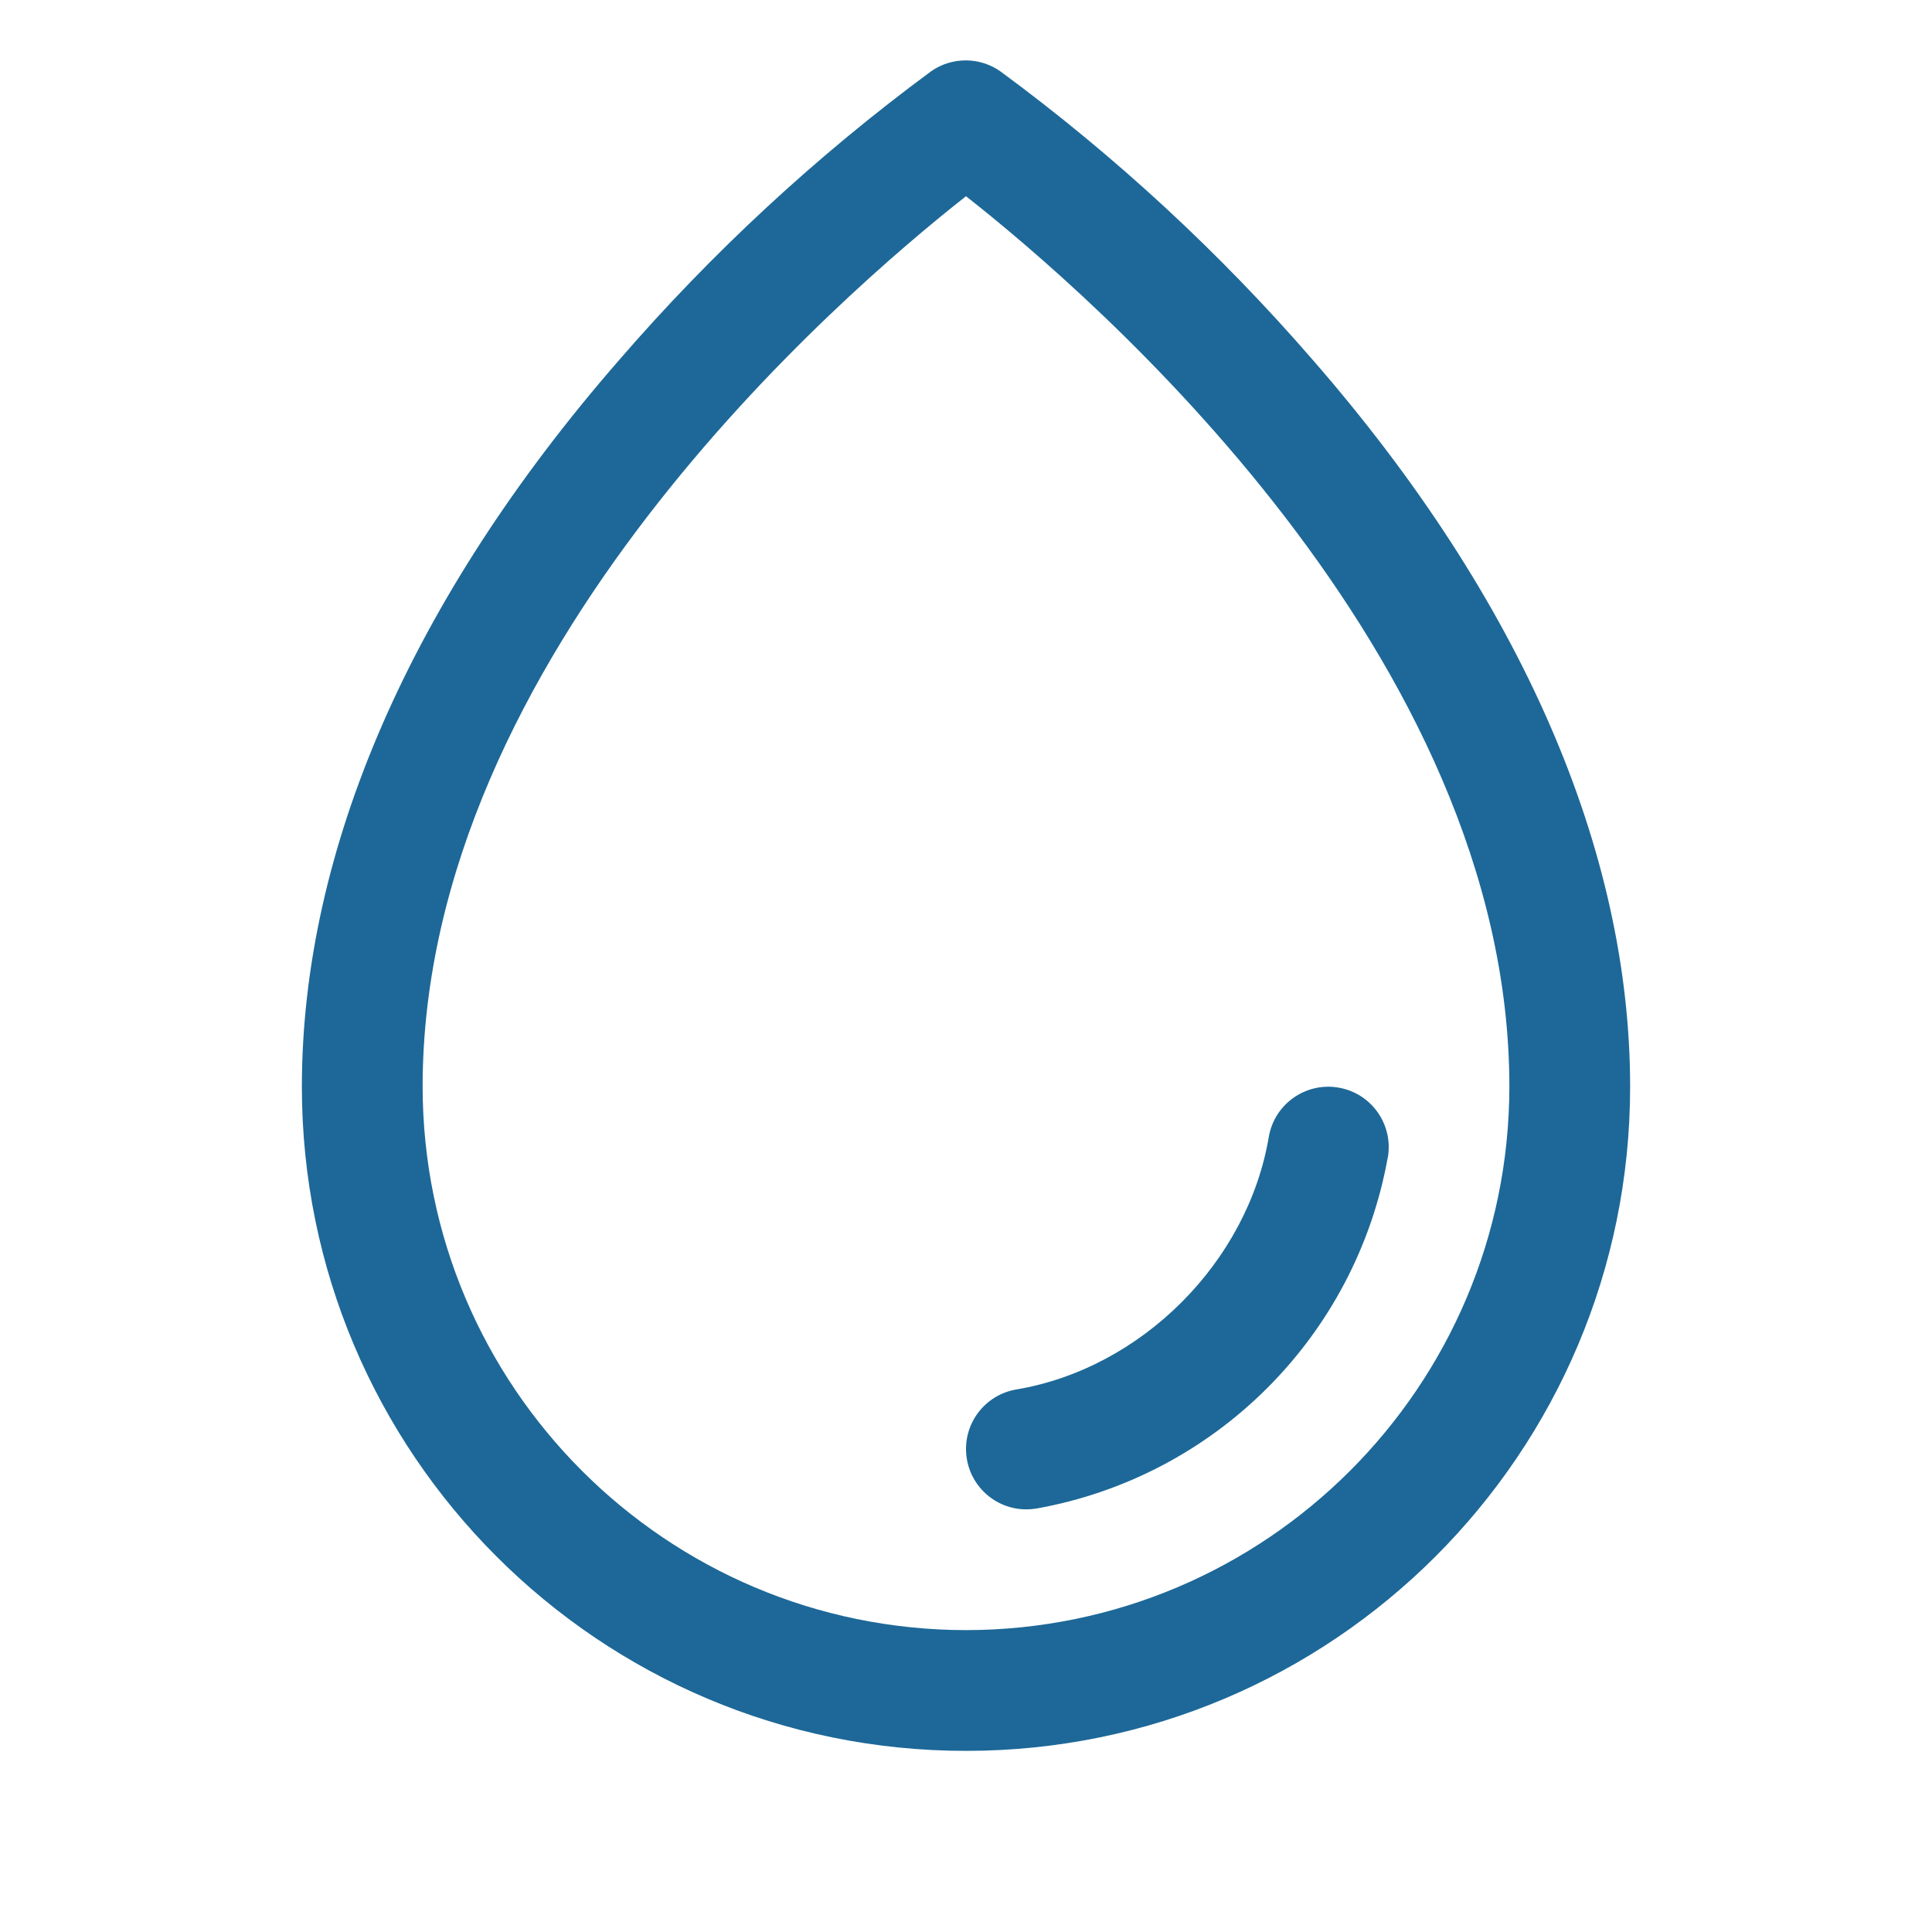
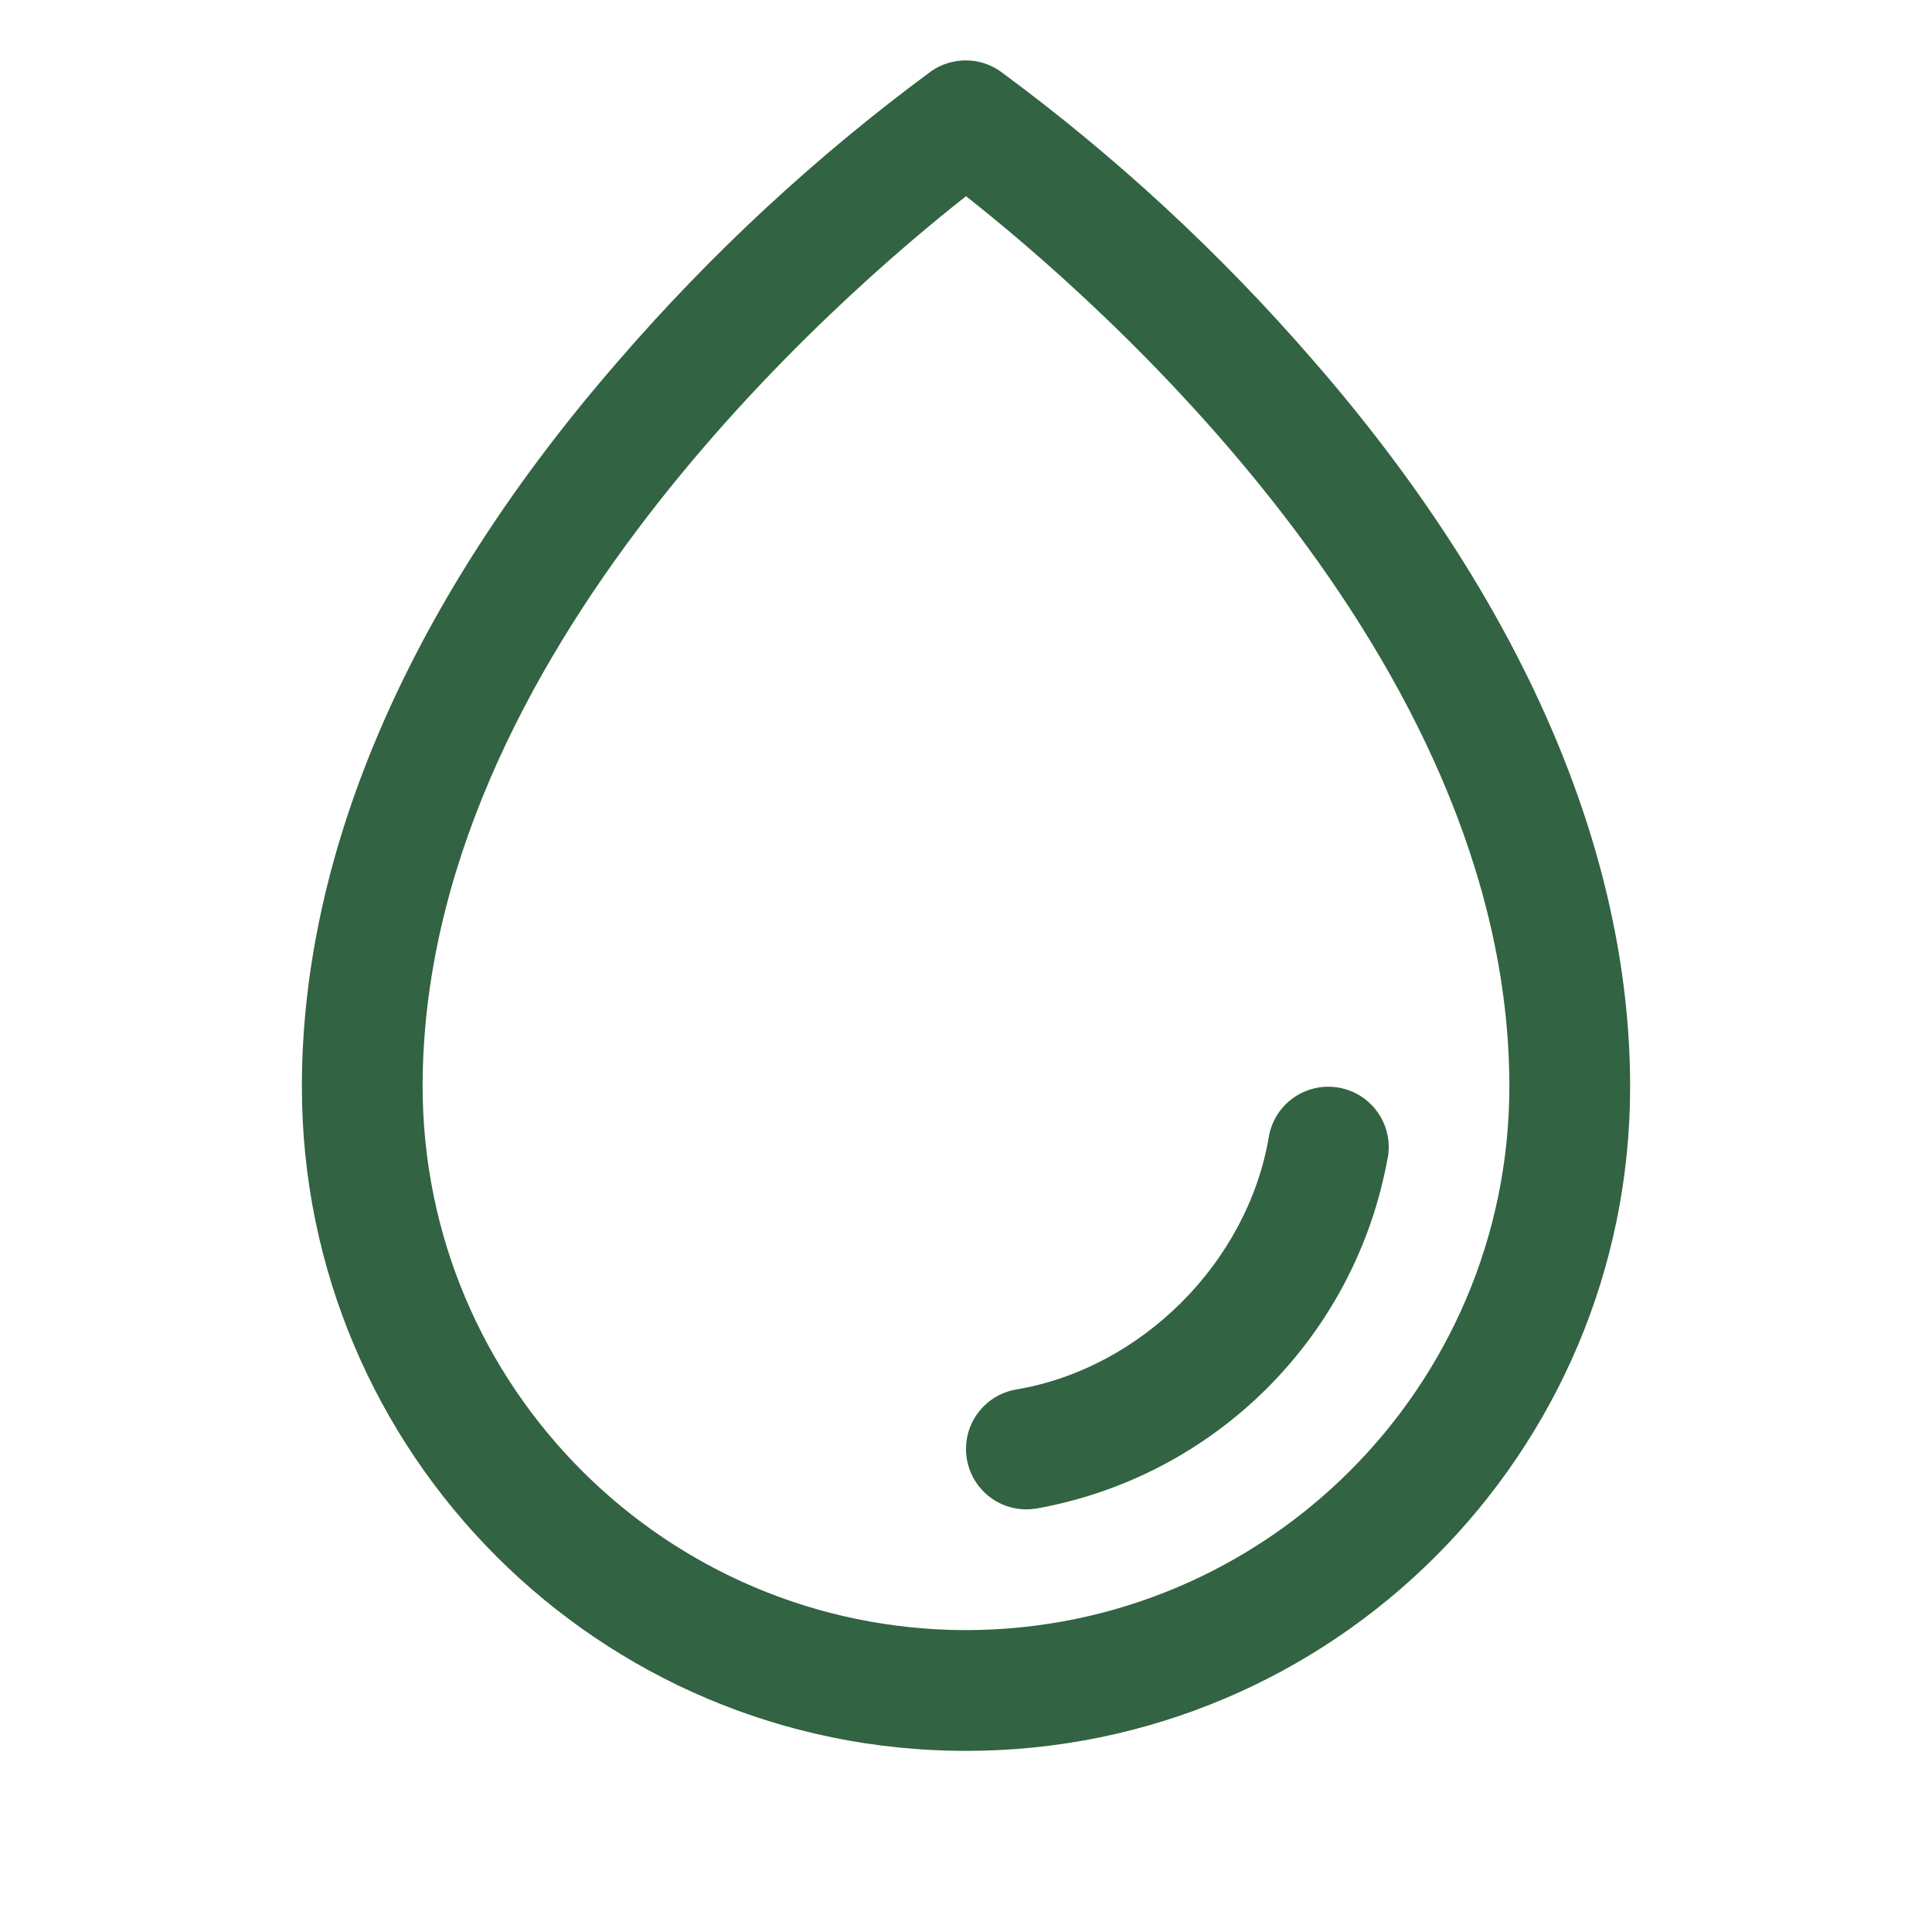
<svg xmlns="http://www.w3.org/2000/svg" viewBox="0 0 256 256">
-   <style>path{fill:#1D6898}@media (prefers-color-scheme:dark){path{fill:#72B6E0}}</style>
+   <style>path{fill:#326342}@media (prefers-color-scheme:dark){path{fill:#B6D89D}}</style>
  <path d="M174,47.75a254.19,254.19,0,0,0-41.45-38.3,8,8,0,0,0-9.18,0A254.19,254.19,0,0,0,82,47.75C54.51,79.32,40,112.6,40,144a88,88,0,0,0,176,0C216,112.6,201.49,79.32,174,47.75ZM128,216a72.08,72.08,0,0,1-72-72c0-57.23,55.47-105,72-118,16.53,13,72,60.75,72,118A72.08,72.08,0,0,1,128,216Zm55.89-62.66a57.6,57.6,0,0,1-46.56,46.55A8.75,8.75,0,0,1,136,200a8,8,0,0,1-1.32-15.89c16.57-2.79,30.63-16.85,33.44-33.45a8,8,0,0,1,15.78,2.68Z" />
</svg>
